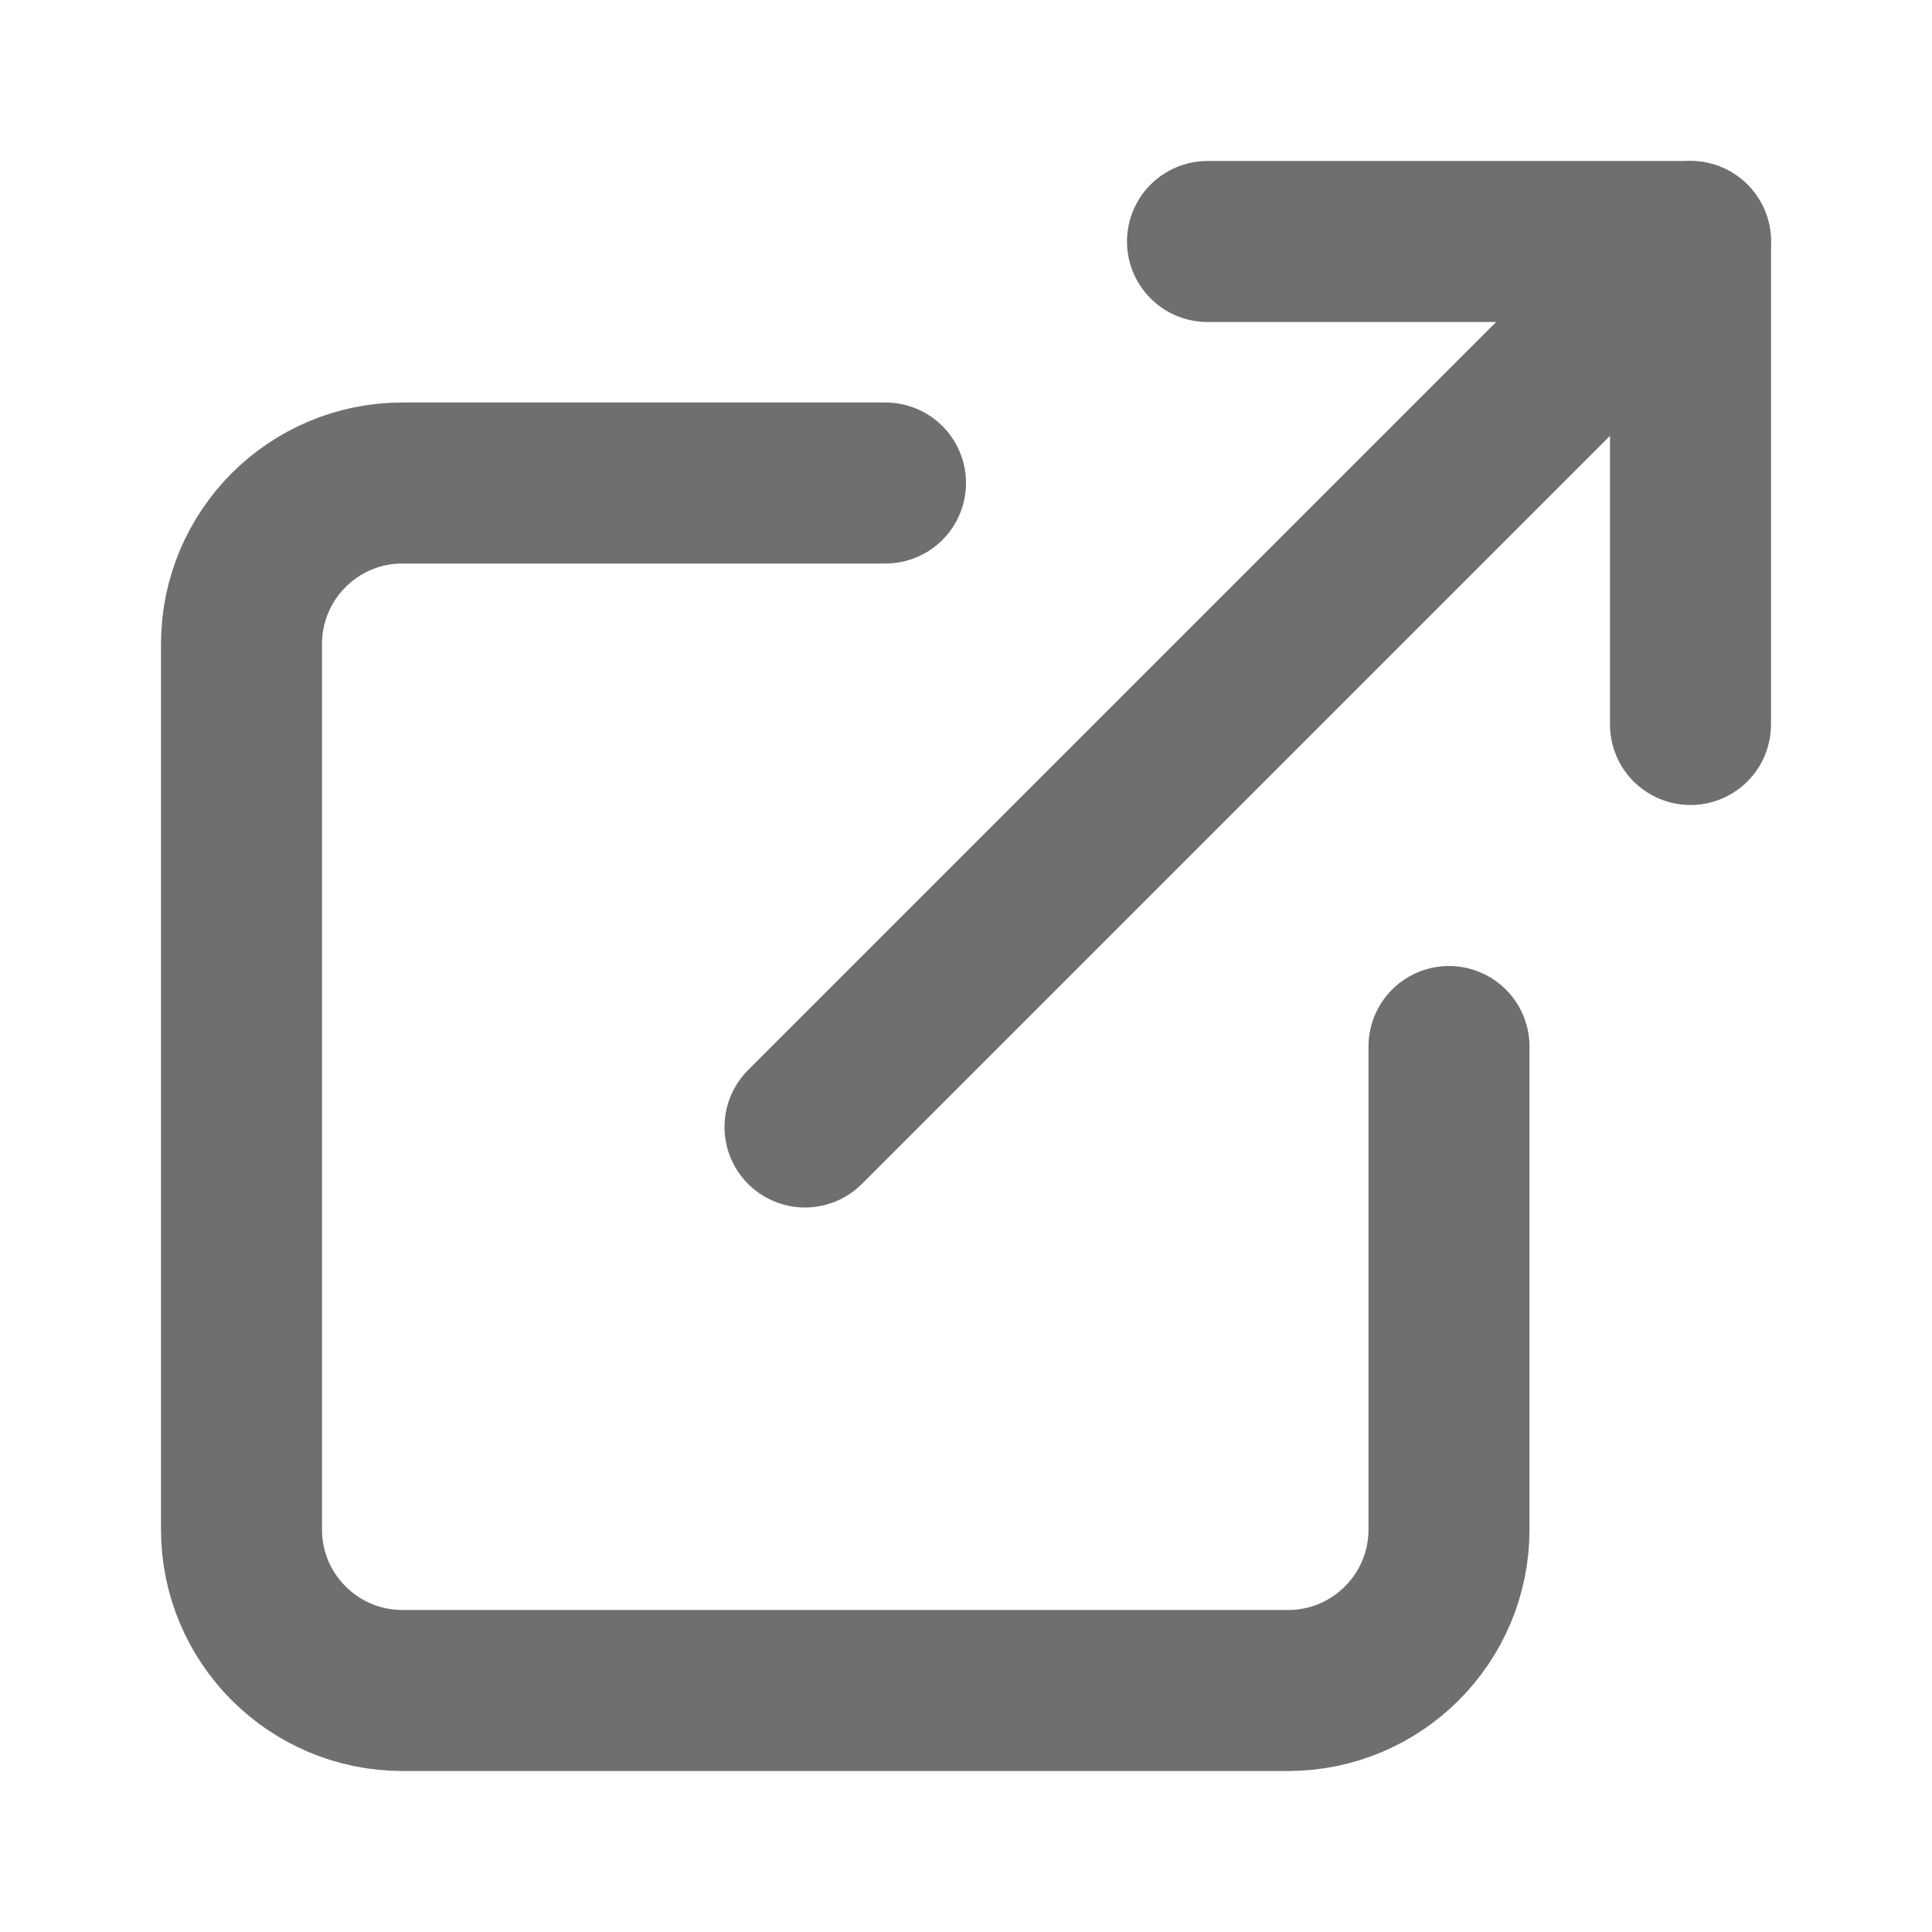
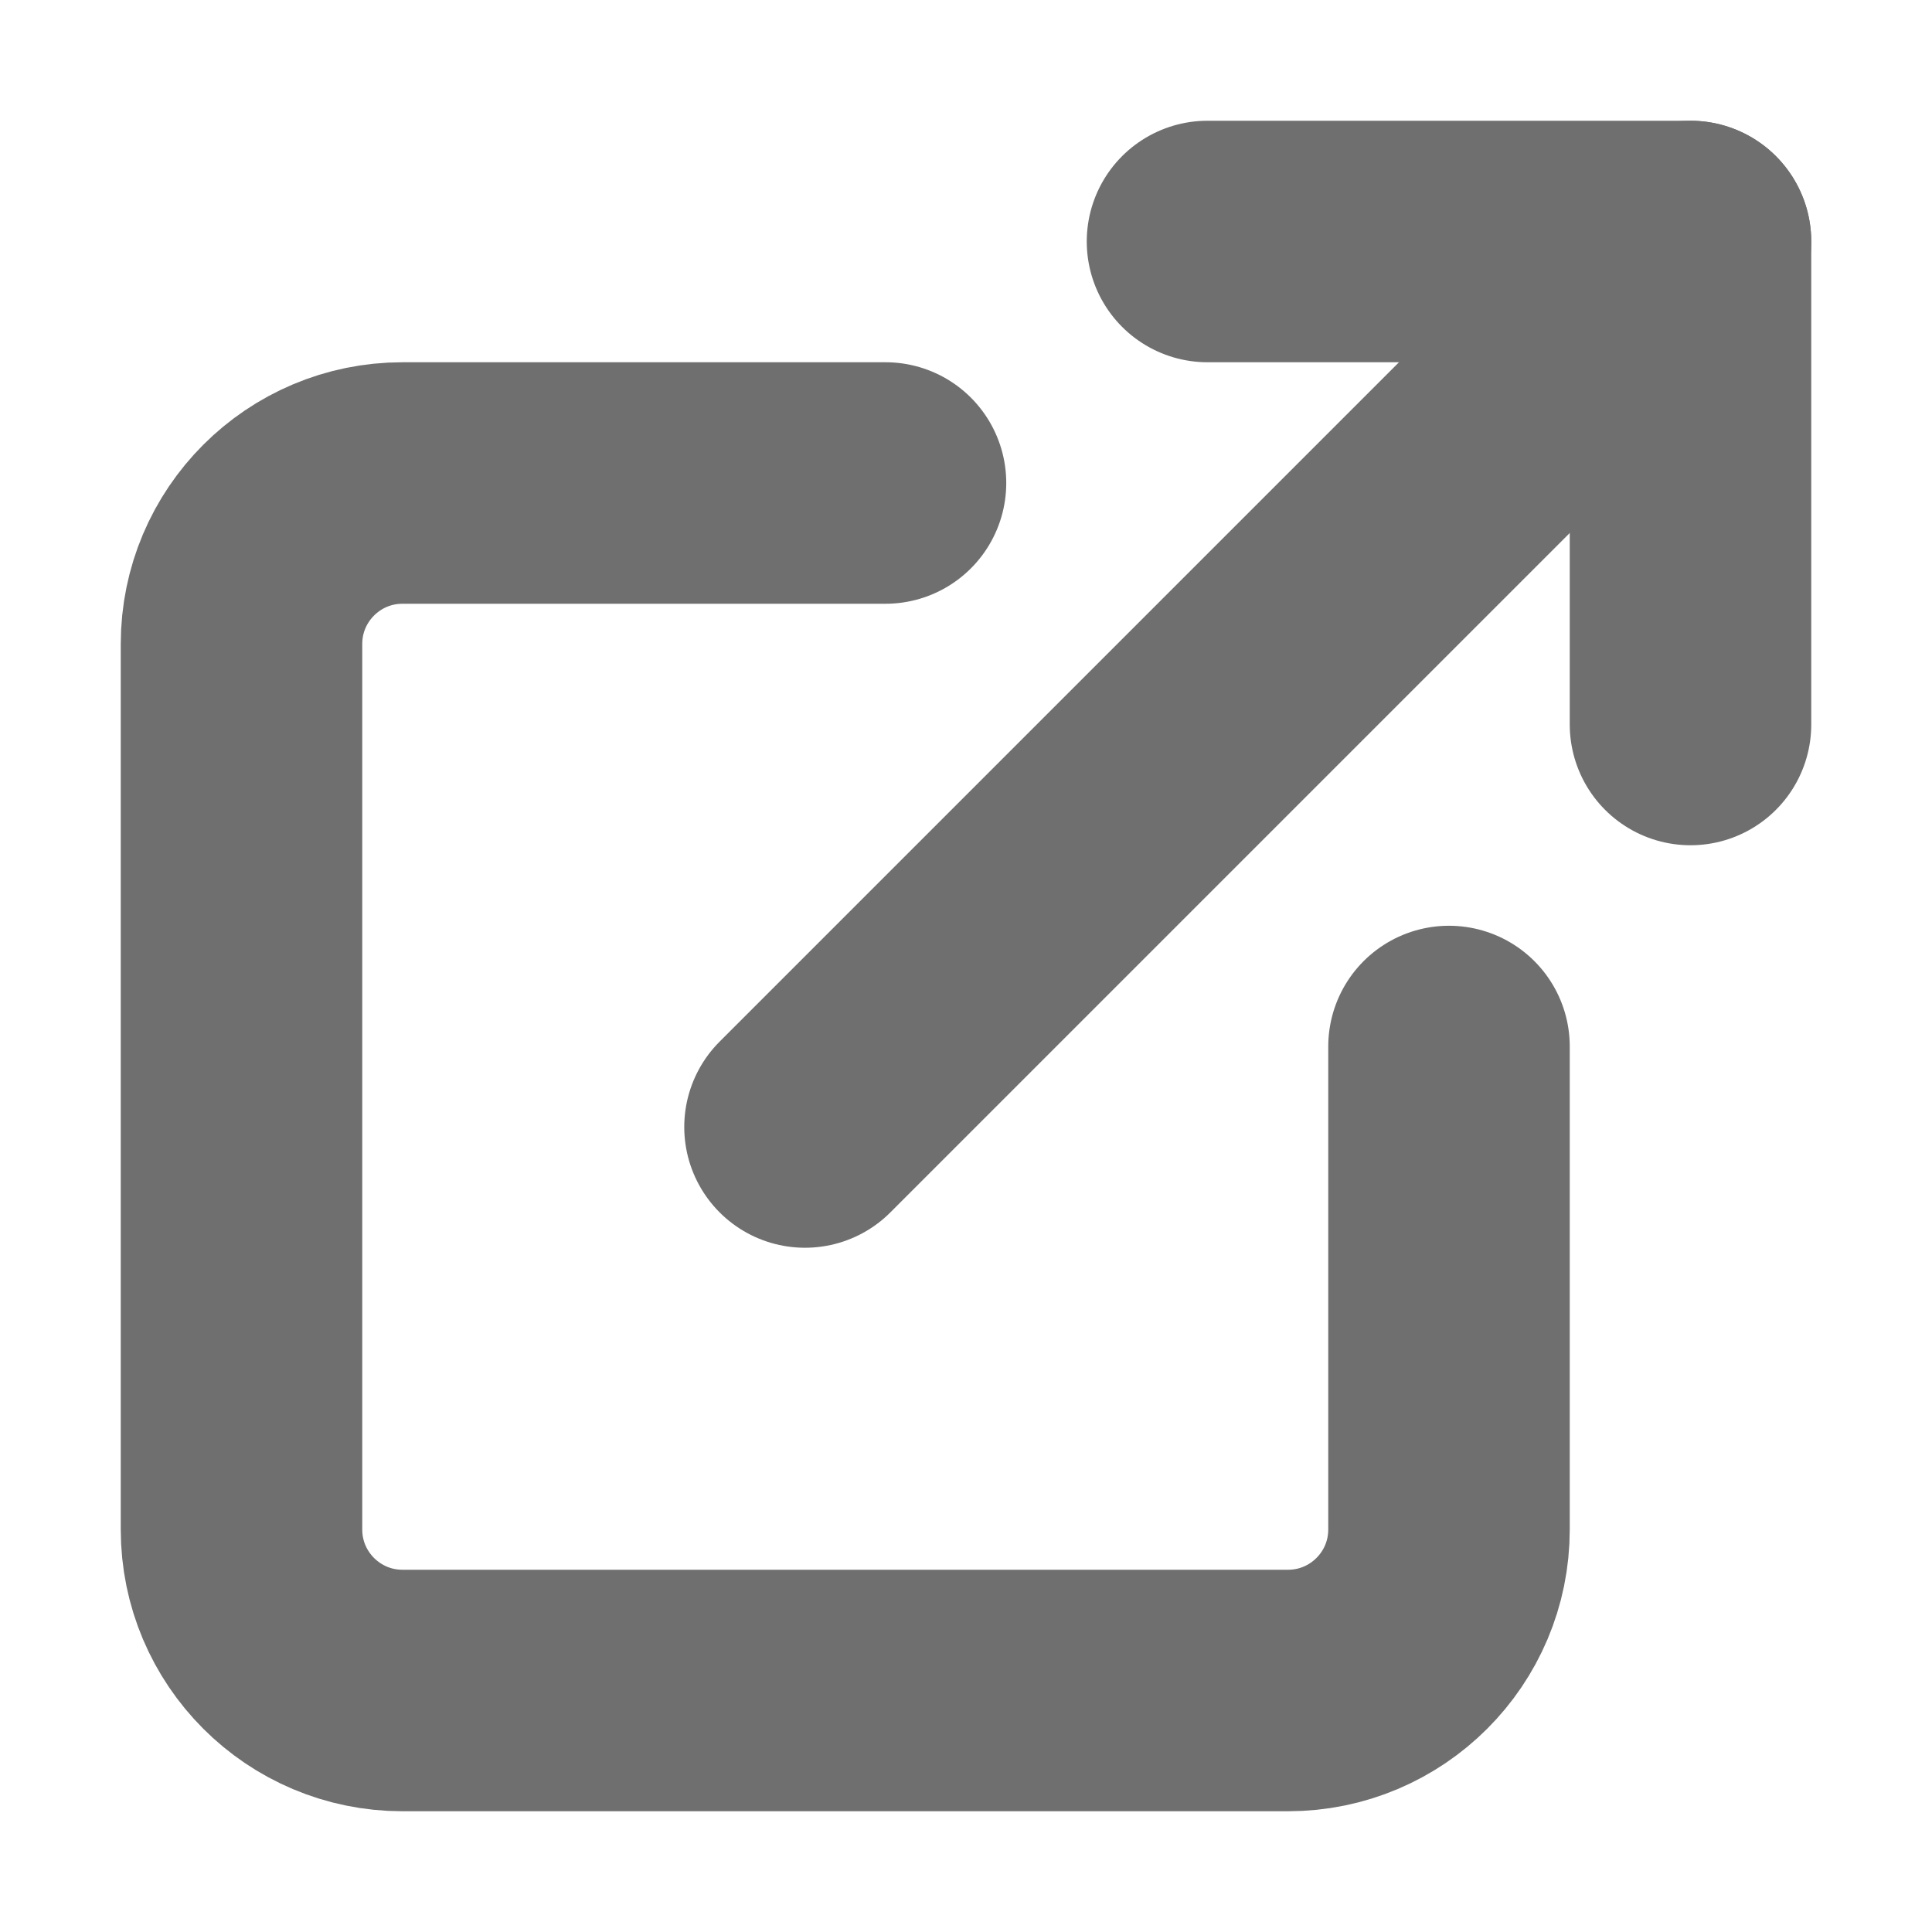
- <svg xmlns="http://www.w3.org/2000/svg" width="12" height="12" viewBox="0 0 24 24" fill="none" stroke="#6F6F6F" stroke-width="2" stroke-linecap="round" stroke-linejoin="round">
-   <path d="M15 3h6v6" />
-   <path d="M10 14 21 3" />
-   <path d="M18 13v6a2 2 0 0 1-2 2H5a2 2 0 0 1-2-2V8a2 2 0 0 1 2-2h6" />
+ <svg xmlns="http://www.w3.org/2000/svg" width="12" height="12" viewBox="0 0 24 24" fill="none" stroke="#6F6F6F" stroke-width="1.5" stroke-linecap="round" stroke-linejoin="round">
+   <path vector-effect="non-scaling-stroke" d="M15 3h6v6" />
+   <path vector-effect="non-scaling-stroke" d="M10 14 21 3" />
+   <path vector-effect="non-scaling-stroke" d="M18 13v6a2 2 0 0 1-2 2H5a2 2 0 0 1-2-2V8a2 2 0 0 1 2-2h6" />
</svg>
